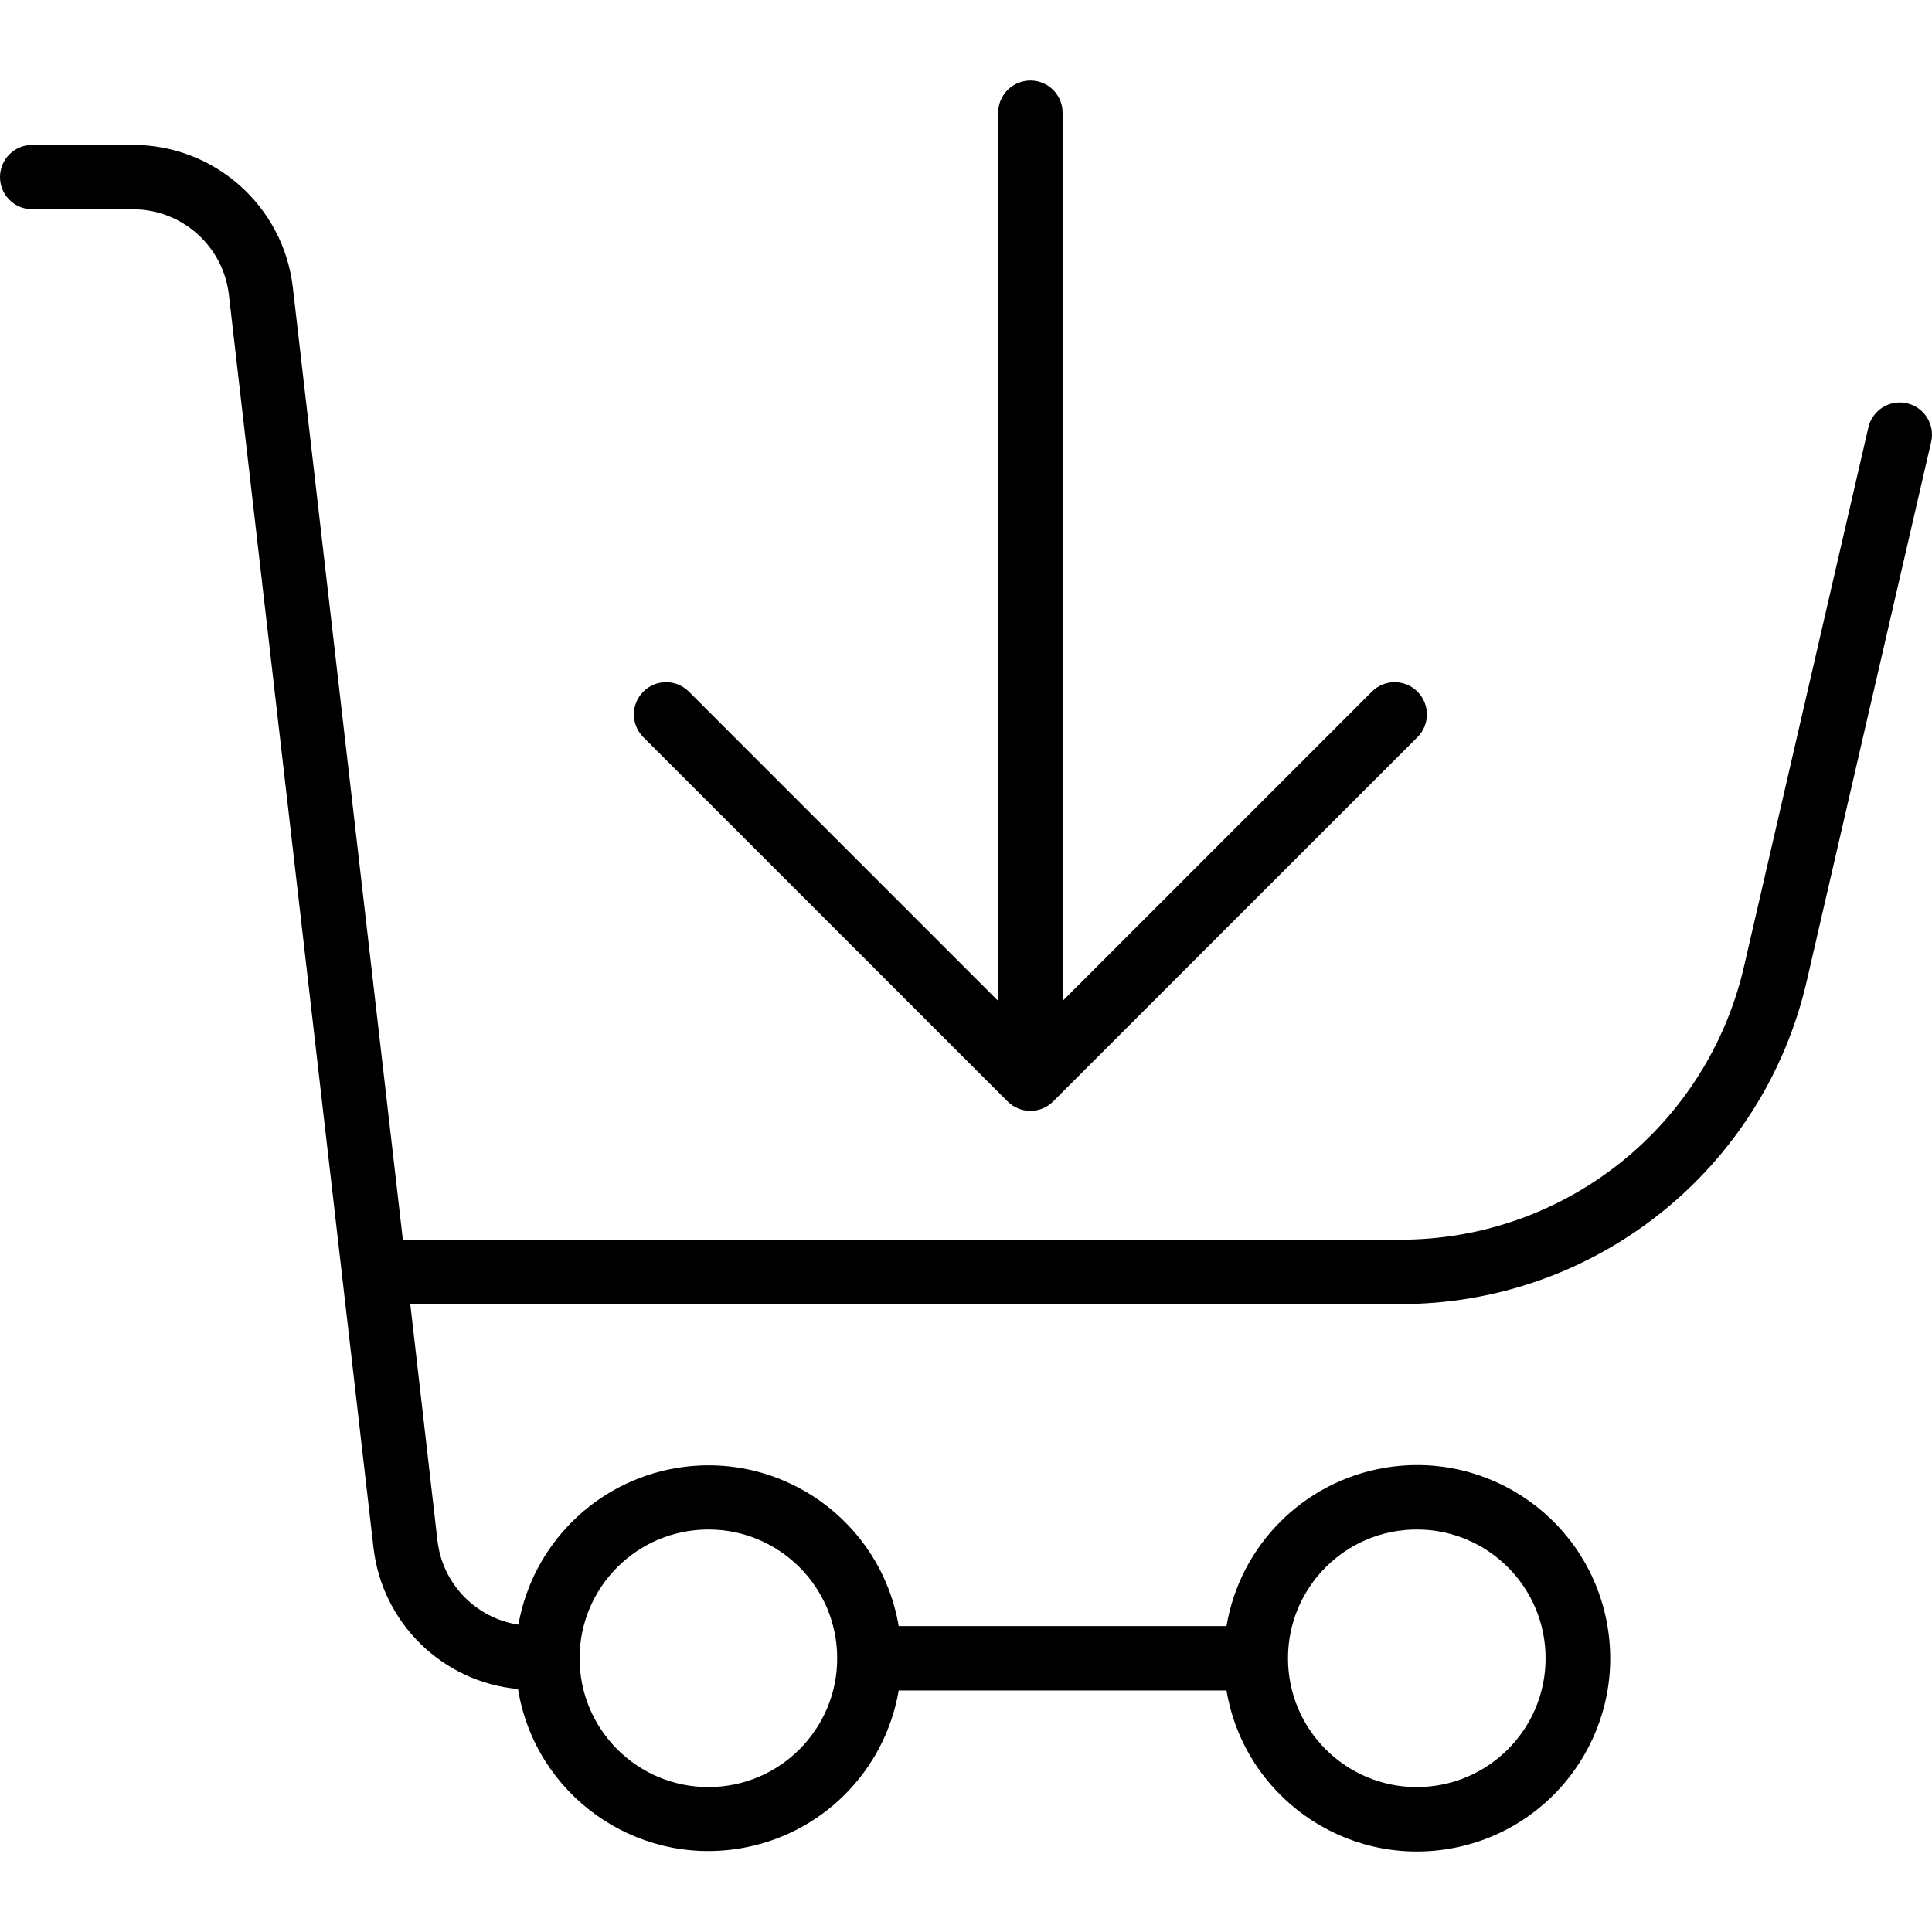
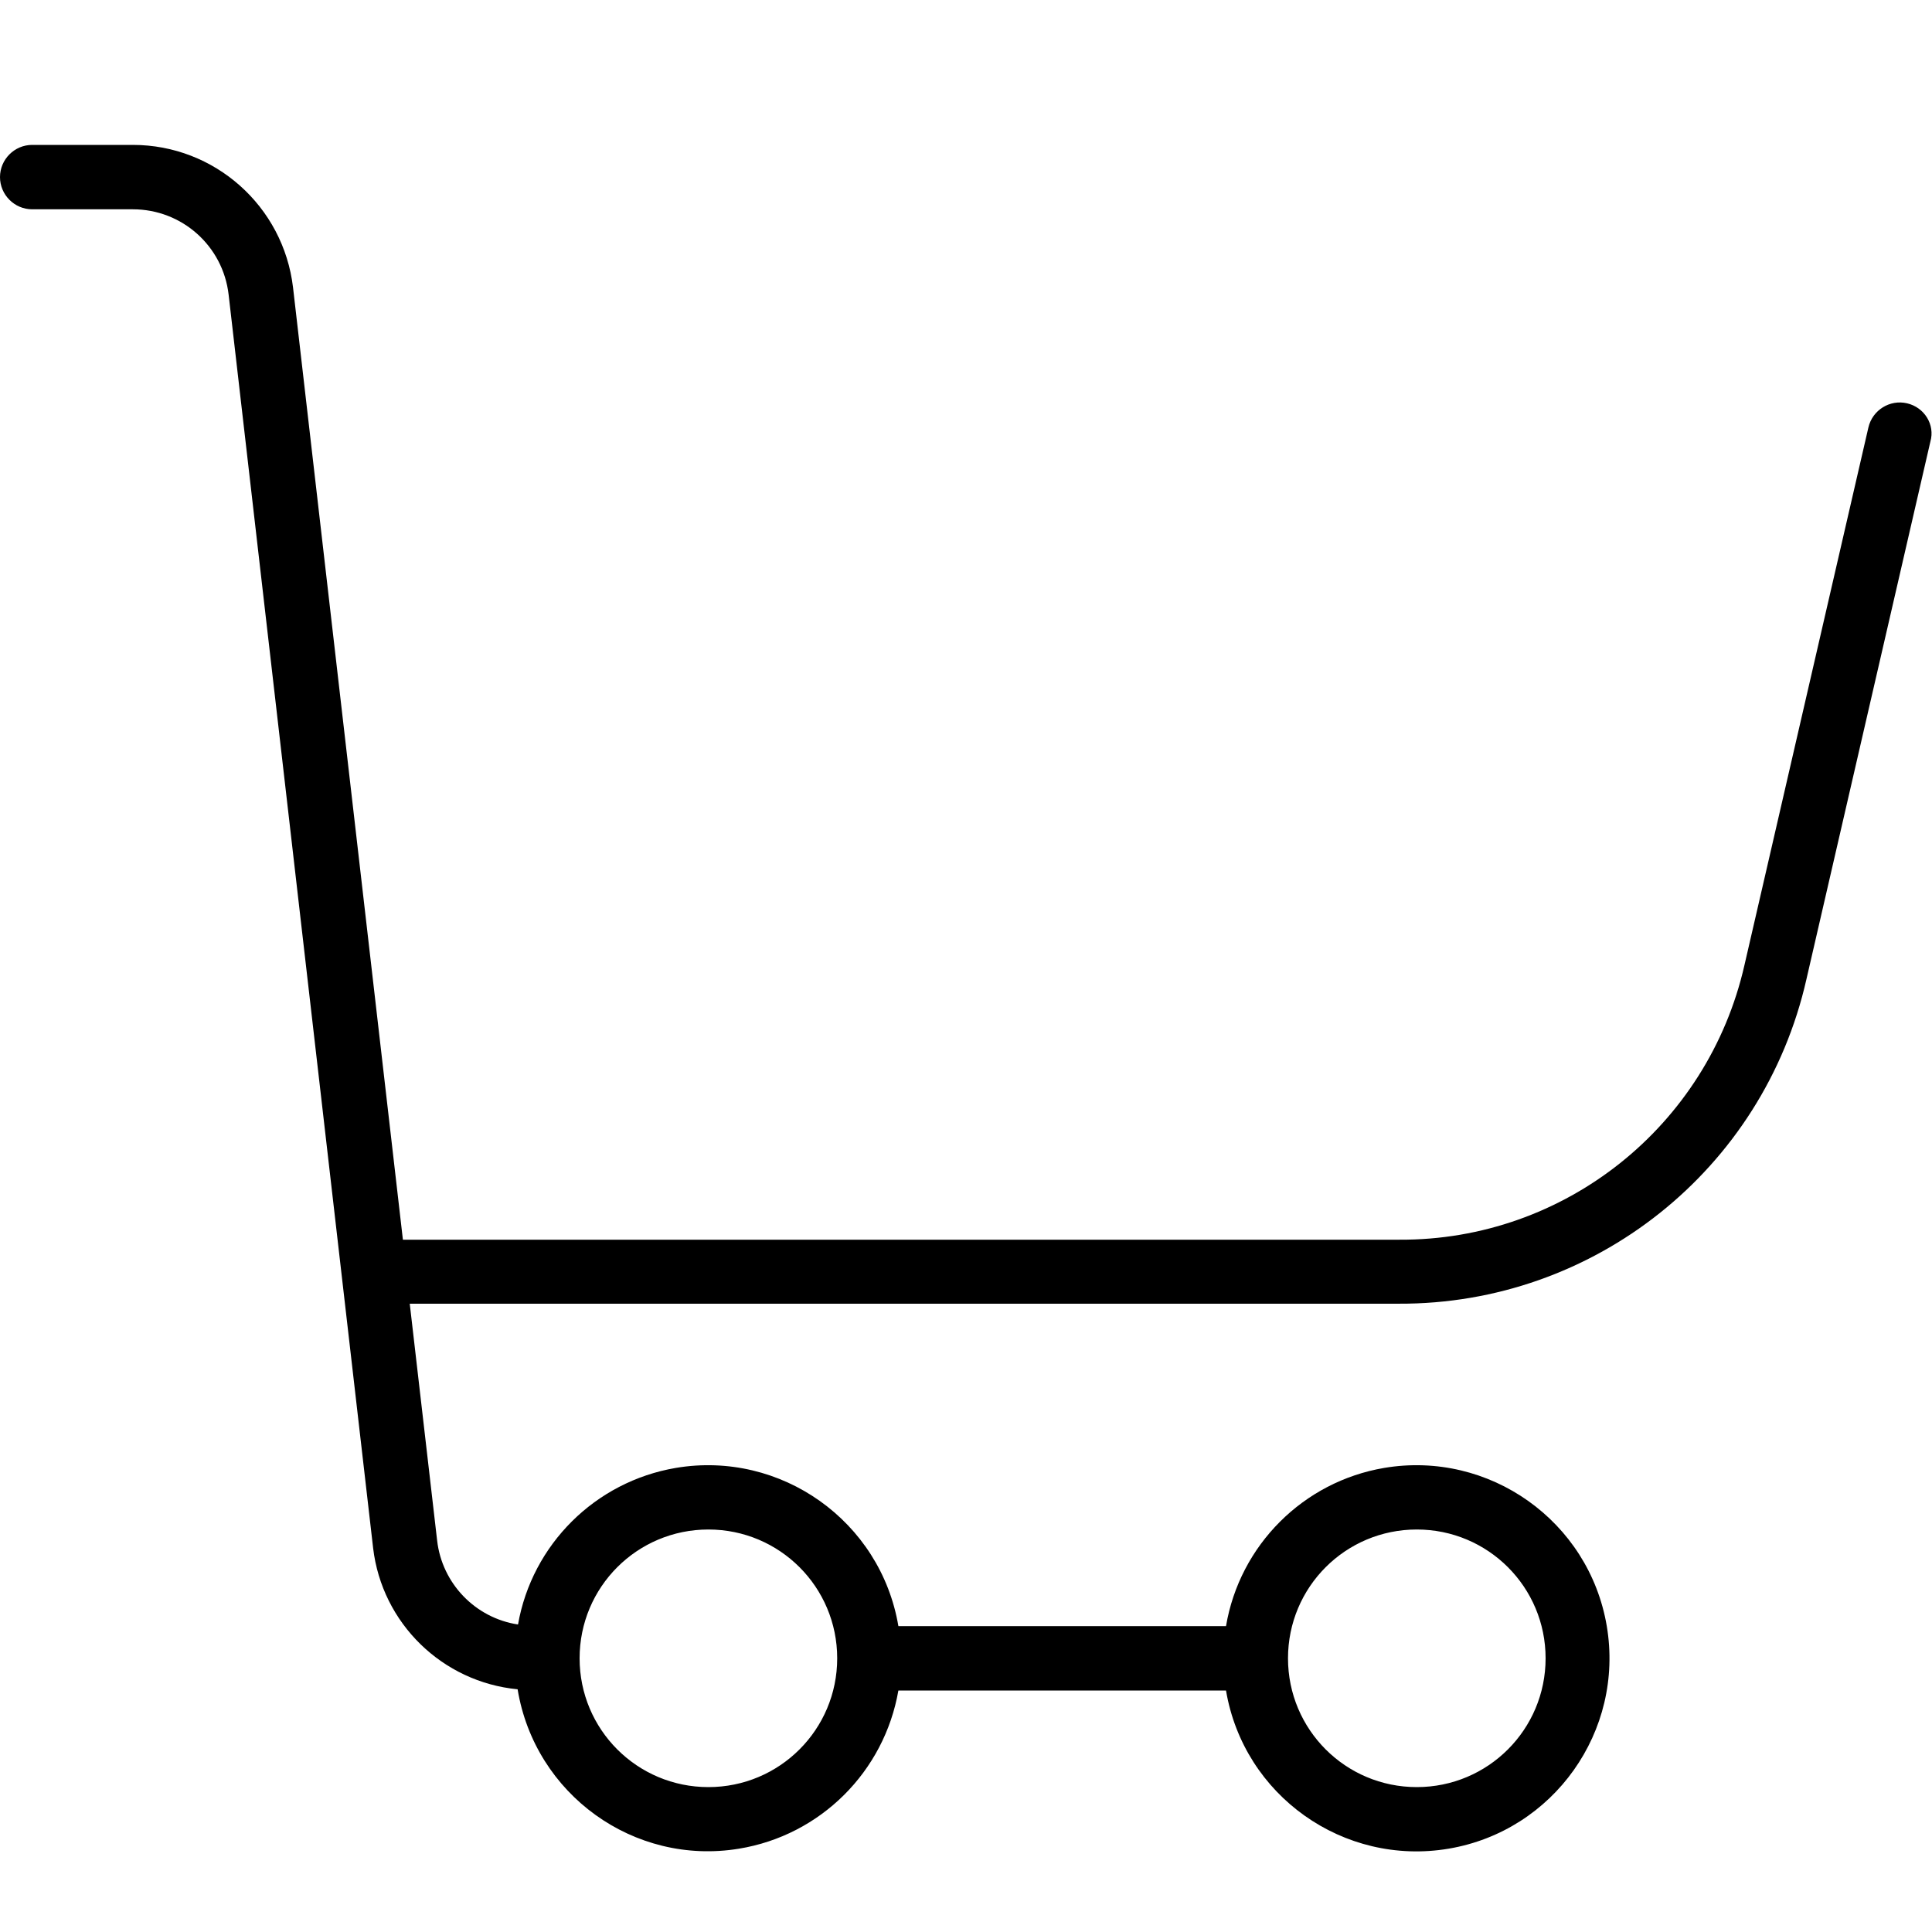
- <svg xmlns="http://www.w3.org/2000/svg" version="1.1" id="Capa_1" x="0px" y="0px" viewBox="0 0 480.004 480.004" style="enable-background:new 0 0 480.004 480.004;" xml:space="preserve">
+ <svg xmlns="http://www.w3.org/2000/svg" version="1.1" id="Capa_1" x="0px" y="0px" viewBox="0 0 480 480" style="enable-background:new 0 0 480 480;" xml:space="preserve">
  <g>
    <g>
-       <path d="M473.8,100.198c-4.305-0.996-8.602,1.686-9.598,5.99c-0.001,0.003-0.002,0.006-0.002,0.01l-30.824,133.6    c-9.083,40.008-44.718,68.352-85.744,68.2H100.088L72.752,71.382c-2.343-20.168-19.424-35.382-39.728-35.384H8    c-4.418,0-8,3.582-8,8s3.582,8,8,8h25.024c12.181-0.001,22.431,9.124,23.84,21.224L92.8,384.582    c2.183,18.697,17.152,33.316,35.896,35.056c4.251,26.135,28.885,43.875,55.02,39.624c20.223-3.29,36.121-19.067,39.564-39.264    h81.44c4.418,26.139,29.19,43.747,55.329,39.329c26.139-4.418,43.747-29.19,39.329-55.329    c-4.418-26.139-29.19-43.747-55.329-39.329c-20.143,3.405-35.924,19.186-39.329,39.329h-81.44    c-4.423-26.107-29.172-43.685-55.279-39.263c-19.976,3.384-35.669,18.96-39.202,38.911c-10.64-1.639-18.872-10.186-20.112-20.88    l-6.752-58.768h245.696c48.49,0.176,90.605-33.328,101.336-80.616l30.832-133.6C480.787,105.479,478.102,101.19,473.8,100.198z     M352,379.998c17.673,0,32,14.327,32,32c0,17.673-14.327,32-32,32c-17.673,0-32-14.327-32-32    C320,394.325,334.327,379.998,352,379.998z M176,379.998c17.673,0,32,14.327,32,32c0,17.673-14.327,32-32,32s-32-14.327-32-32    C144,394.325,158.327,379.998,176,379.998z" />
+       <path d="M473.8,100.2c-4.3-1-8.6,1.7-9.6,6c0,0,0,0,0,0l-30.8,133.6c-9.1,40-44.7,68.4-85.7,68.2H100.1L72.8,71.4    C70.4,51.2,53.3,36,33,36H8c-4.4,0-8,3.6-8,8s3.6,8,8,8h25c12.2,0,22.4,9.1,23.8,21.2l35.9,311.4c2.2,18.7,17.2,33.3,35.9,35.1    c4.3,26.1,28.9,43.9,55,39.6c20.2-3.3,36.1-19.1,39.6-39.3h81.4c4.4,26.1,29.2,43.7,55.3,39.3s43.7-29.2,39.3-55.3    s-29.2-43.7-55.3-39.3c-20.1,3.4-35.9,19.2-39.3,39.3h-81.4c-4.4-26.1-29.2-43.7-55.3-39.3c-20,3.4-35.7,19-39.2,38.9    c-10.6-1.6-18.9-10.2-20.1-20.9l-6.8-58.8h245.7c48.5,0.2,90.6-33.3,101.3-80.6l30.8-133.6C480.8,105.5,478.1,101.2,473.8,100.2z     M352,380c17.7,0,32,14.3,32,32s-14.3,32-32,32s-32-14.3-32-32C320,394.3,334.3,380,352,380z M176,380c17.7,0,32,14.3,32,32    s-14.3,32-32,32s-32-14.3-32-32C144,394.3,158.3,380,176,380z" />
    </g>
  </g>
-   <g>
-     <g>
-       <path d="M352.168,171.83c-3.126-3.126-8.194-3.126-11.32,0L264,248.686V27.998c0-4.418-3.582-8-8-8s-8,3.582-8,8v220.688    l-76.848-76.856c-3.126-3.126-8.194-3.126-11.32,0c-3.126,3.126-3.126,8.194,0,11.32l90.504,90.496    c3.12,3.128,8.186,3.135,11.314,0.014c0.005-0.005,0.01-0.01,0.014-0.014l90.504-90.496    C355.294,180.024,355.294,174.956,352.168,171.83z" />
-     </g>
-   </g>
-   <g>
- </g>
-   <g>
- </g>
-   <g>
- </g>
-   <g>
- </g>
-   <g>
- </g>
-   <g>
- </g>
-   <g>
- </g>
-   <g>
- </g>
-   <g>
- </g>
-   <g>
- </g>
-   <g>
- </g>
-   <g>
- </g>
-   <g>
- </g>
-   <g>
- </g>
-   <g>
- </g>
</svg>
